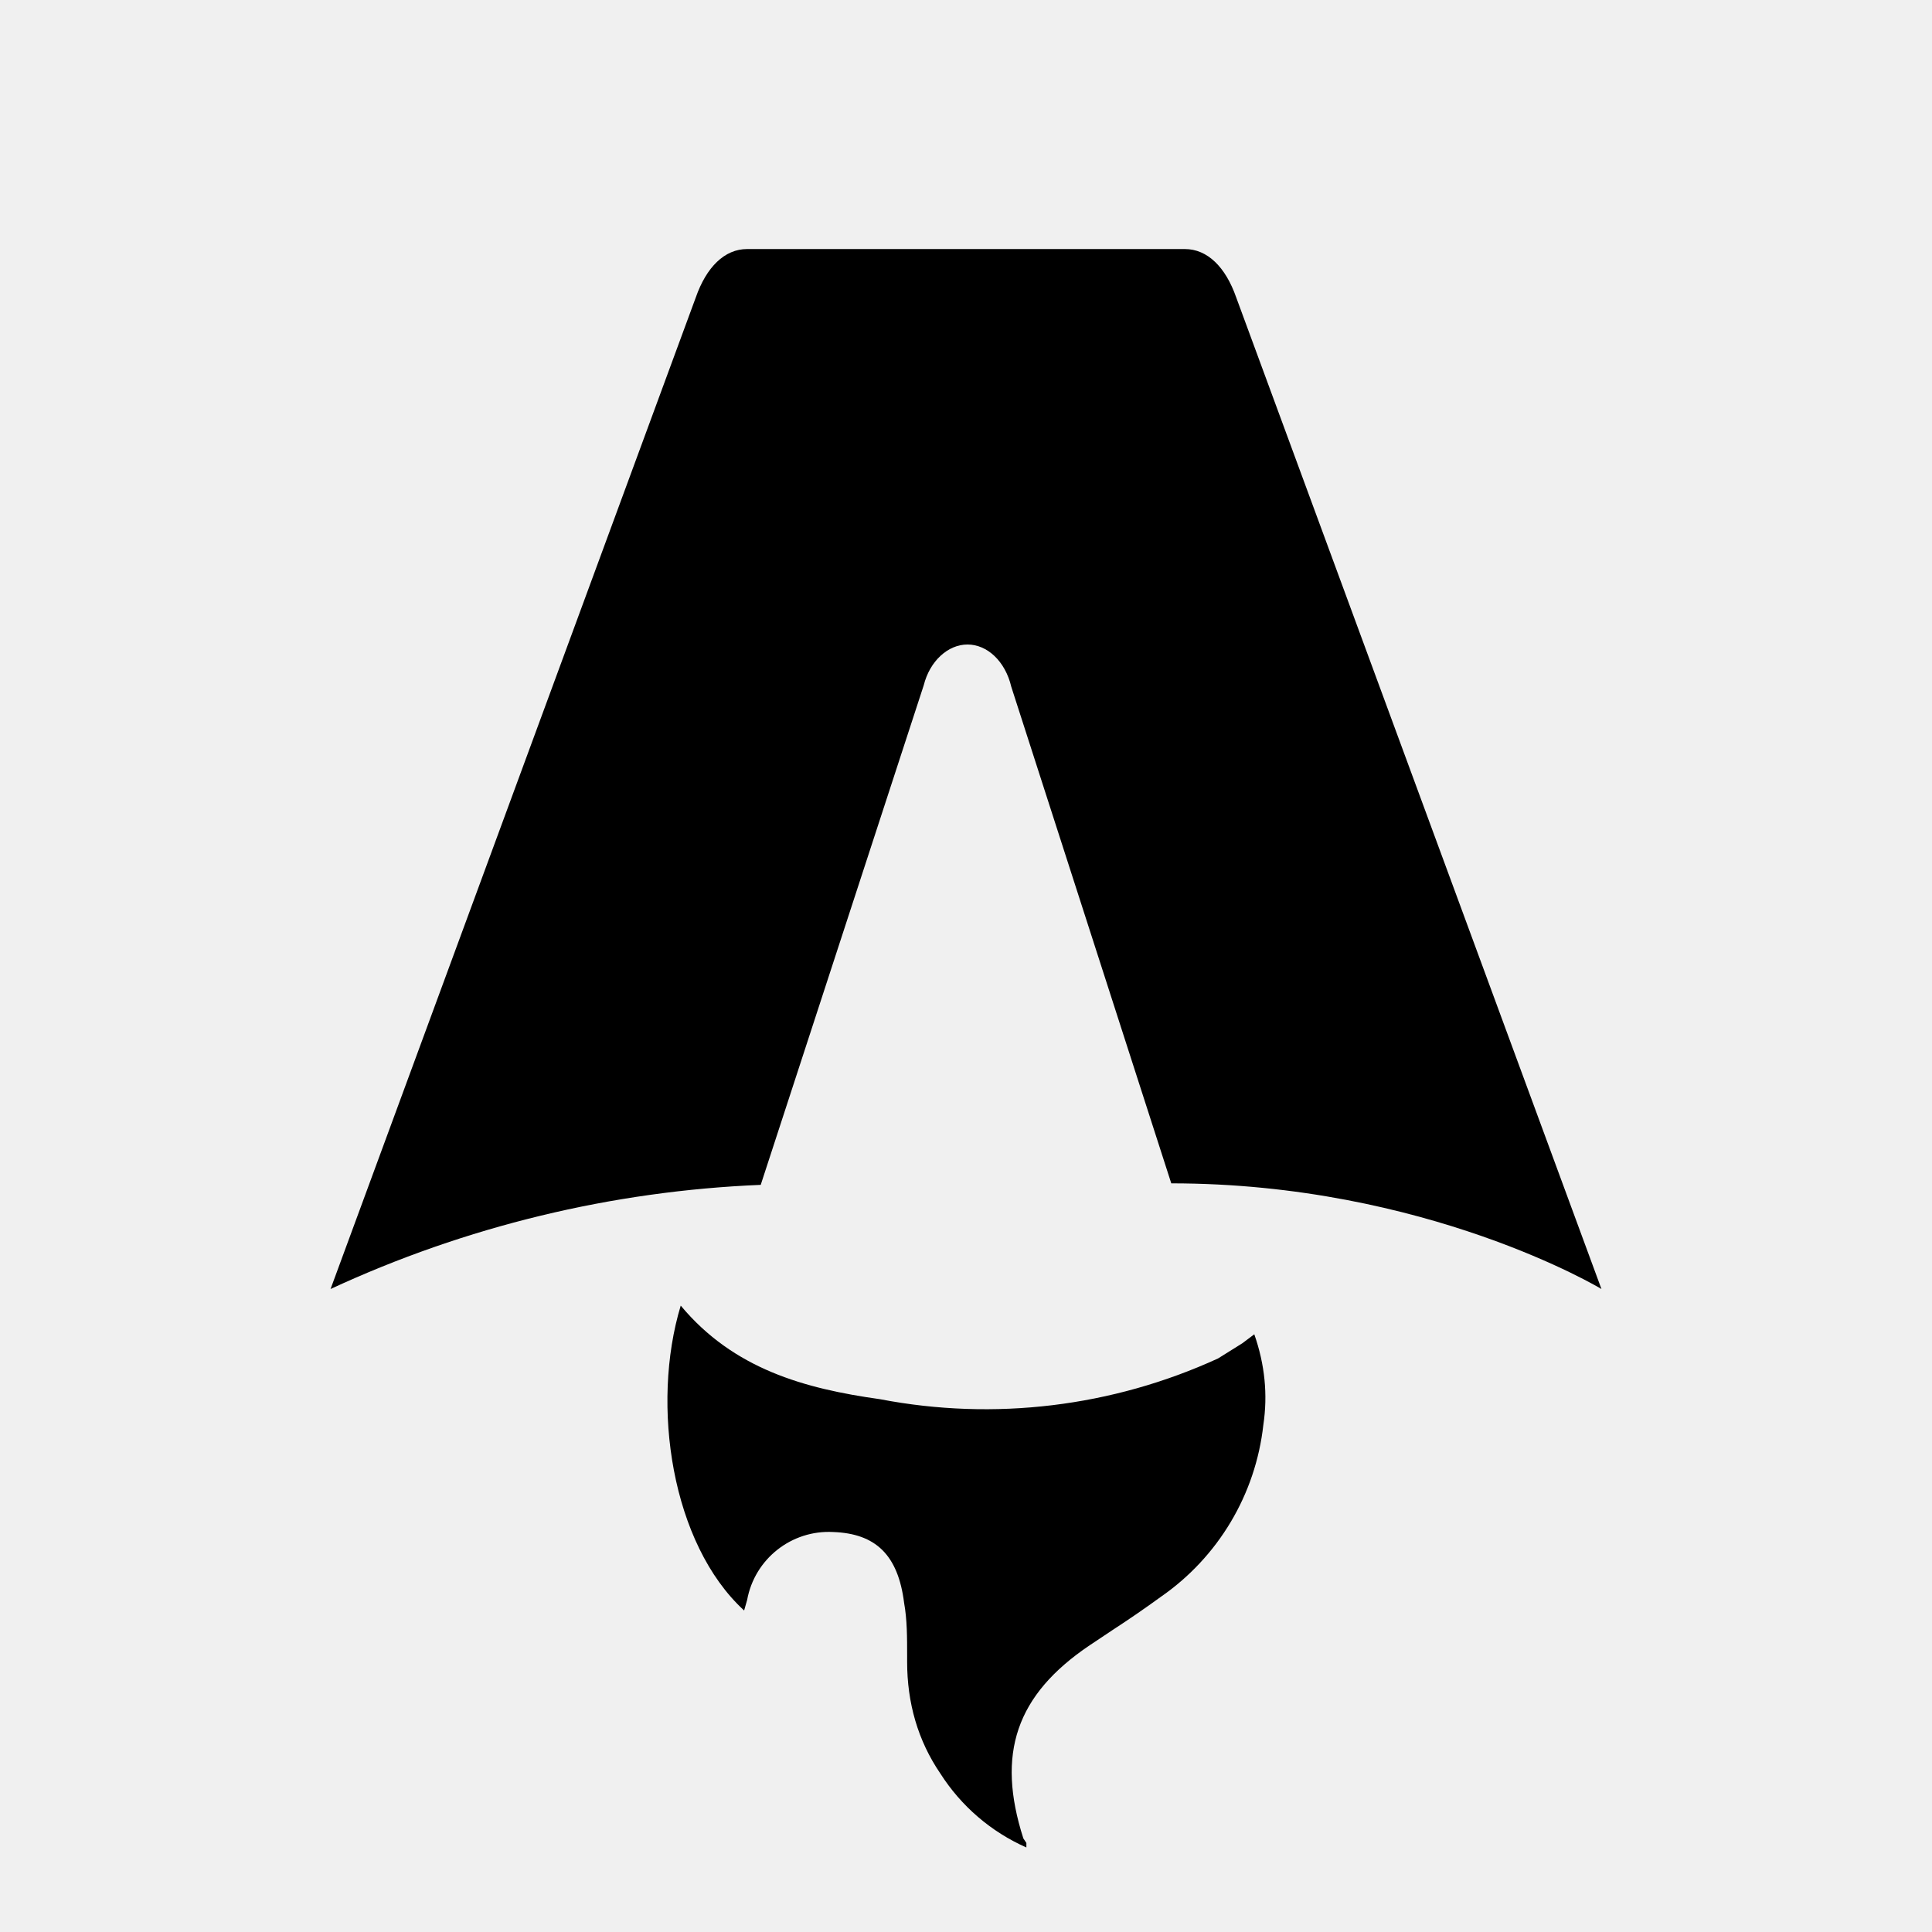
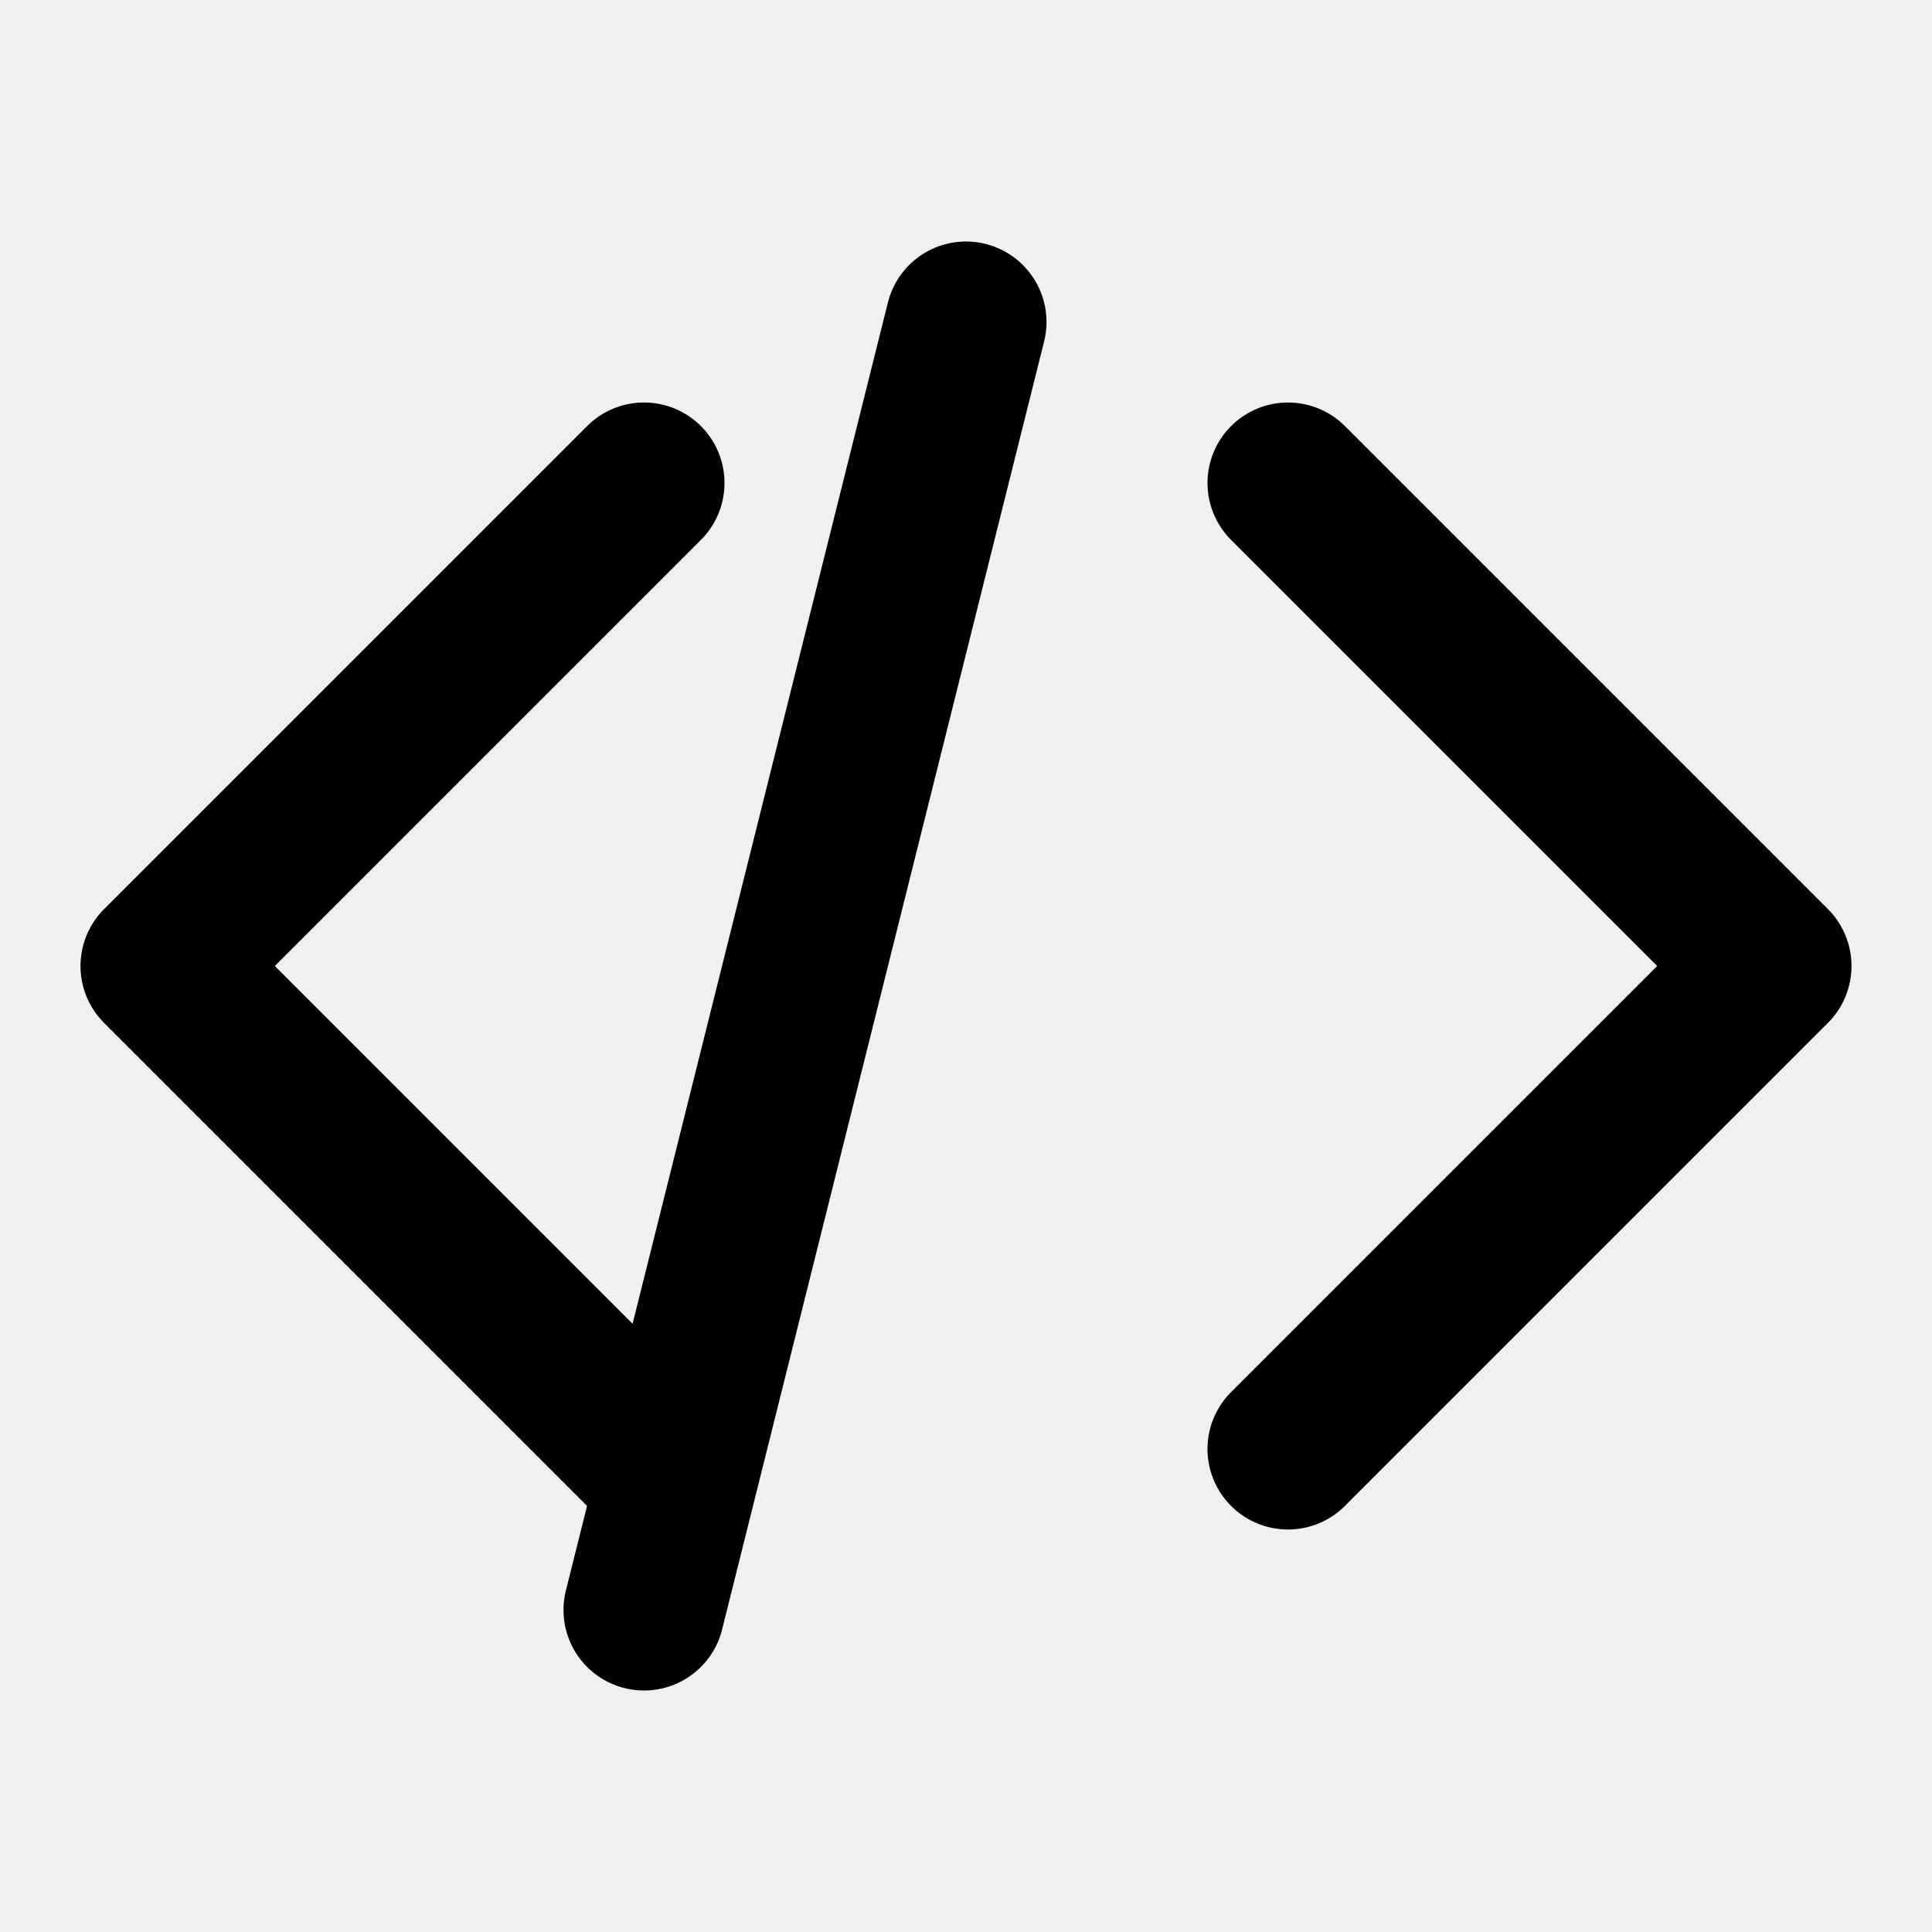
- <svg xmlns="http://www.w3.org/2000/svg" fill="none" viewBox="0 0 128 128">
-   <path d="M50.4 78.5a75.1 75.1 0 0 0-28.5 6.9l24.2-65.7c.7-2 1.9-3.2 3.4-3.2h29c1.5 0 2.7 1.2 3.4 3.2l24.2 65.7s-11.6-7-28.5-7L67 45.5c-.4-1.7-1.6-2.8-2.9-2.8-1.3 0-2.5 1.1-2.9 2.7L50.4 78.5Zm-1.1 28.2Zm-4.2-20.2c-2 6.6-.6 15.8 4.2 20.2a17.5 17.5 0 0 1 .2-.7 5.5 5.5 0 0 1 5.7-4.5c2.8.1 4.3 1.5 4.7 4.7.2 1.1.2 2.3.2 3.5v.4c0 2.7.7 5.2 2.2 7.4a13 13 0 0 0 5.7 4.9v-.3l-.2-.3c-1.8-5.6-.5-9.5 4.4-12.8l1.5-1a73 73 0 0 0 3.2-2.2 16 16 0 0 0 6.8-11.4c.3-2 .1-4-.6-6l-.8.6-1.6 1a37 37 0 0 1-22.4 2.7c-5-.7-9.7-2-13.2-6.2Z" />
+ <svg xmlns="http://www.w3.org/2000/svg" viewBox="0 0 24 24" width="64" height="64" fill="none" stroke="currentColor" stroke-width="2" stroke-linecap="round" stroke-linejoin="round">
+   <path d="M16 18l6-6-6-6" />
+   <path d="M8 6l-6 6 6 6" />
+   <path d="M12 4l-4 16" />
  <style>
-         path { fill: #000; }
-         @media (prefers-color-scheme: dark) {
-             path { fill: #FFF; }
-         }
-     </style>
+     path { stroke: #000; }
+     @media (prefers-color-scheme: dark) {
+       path { stroke: #FFF; }
+     }
+   </style>
</svg>
